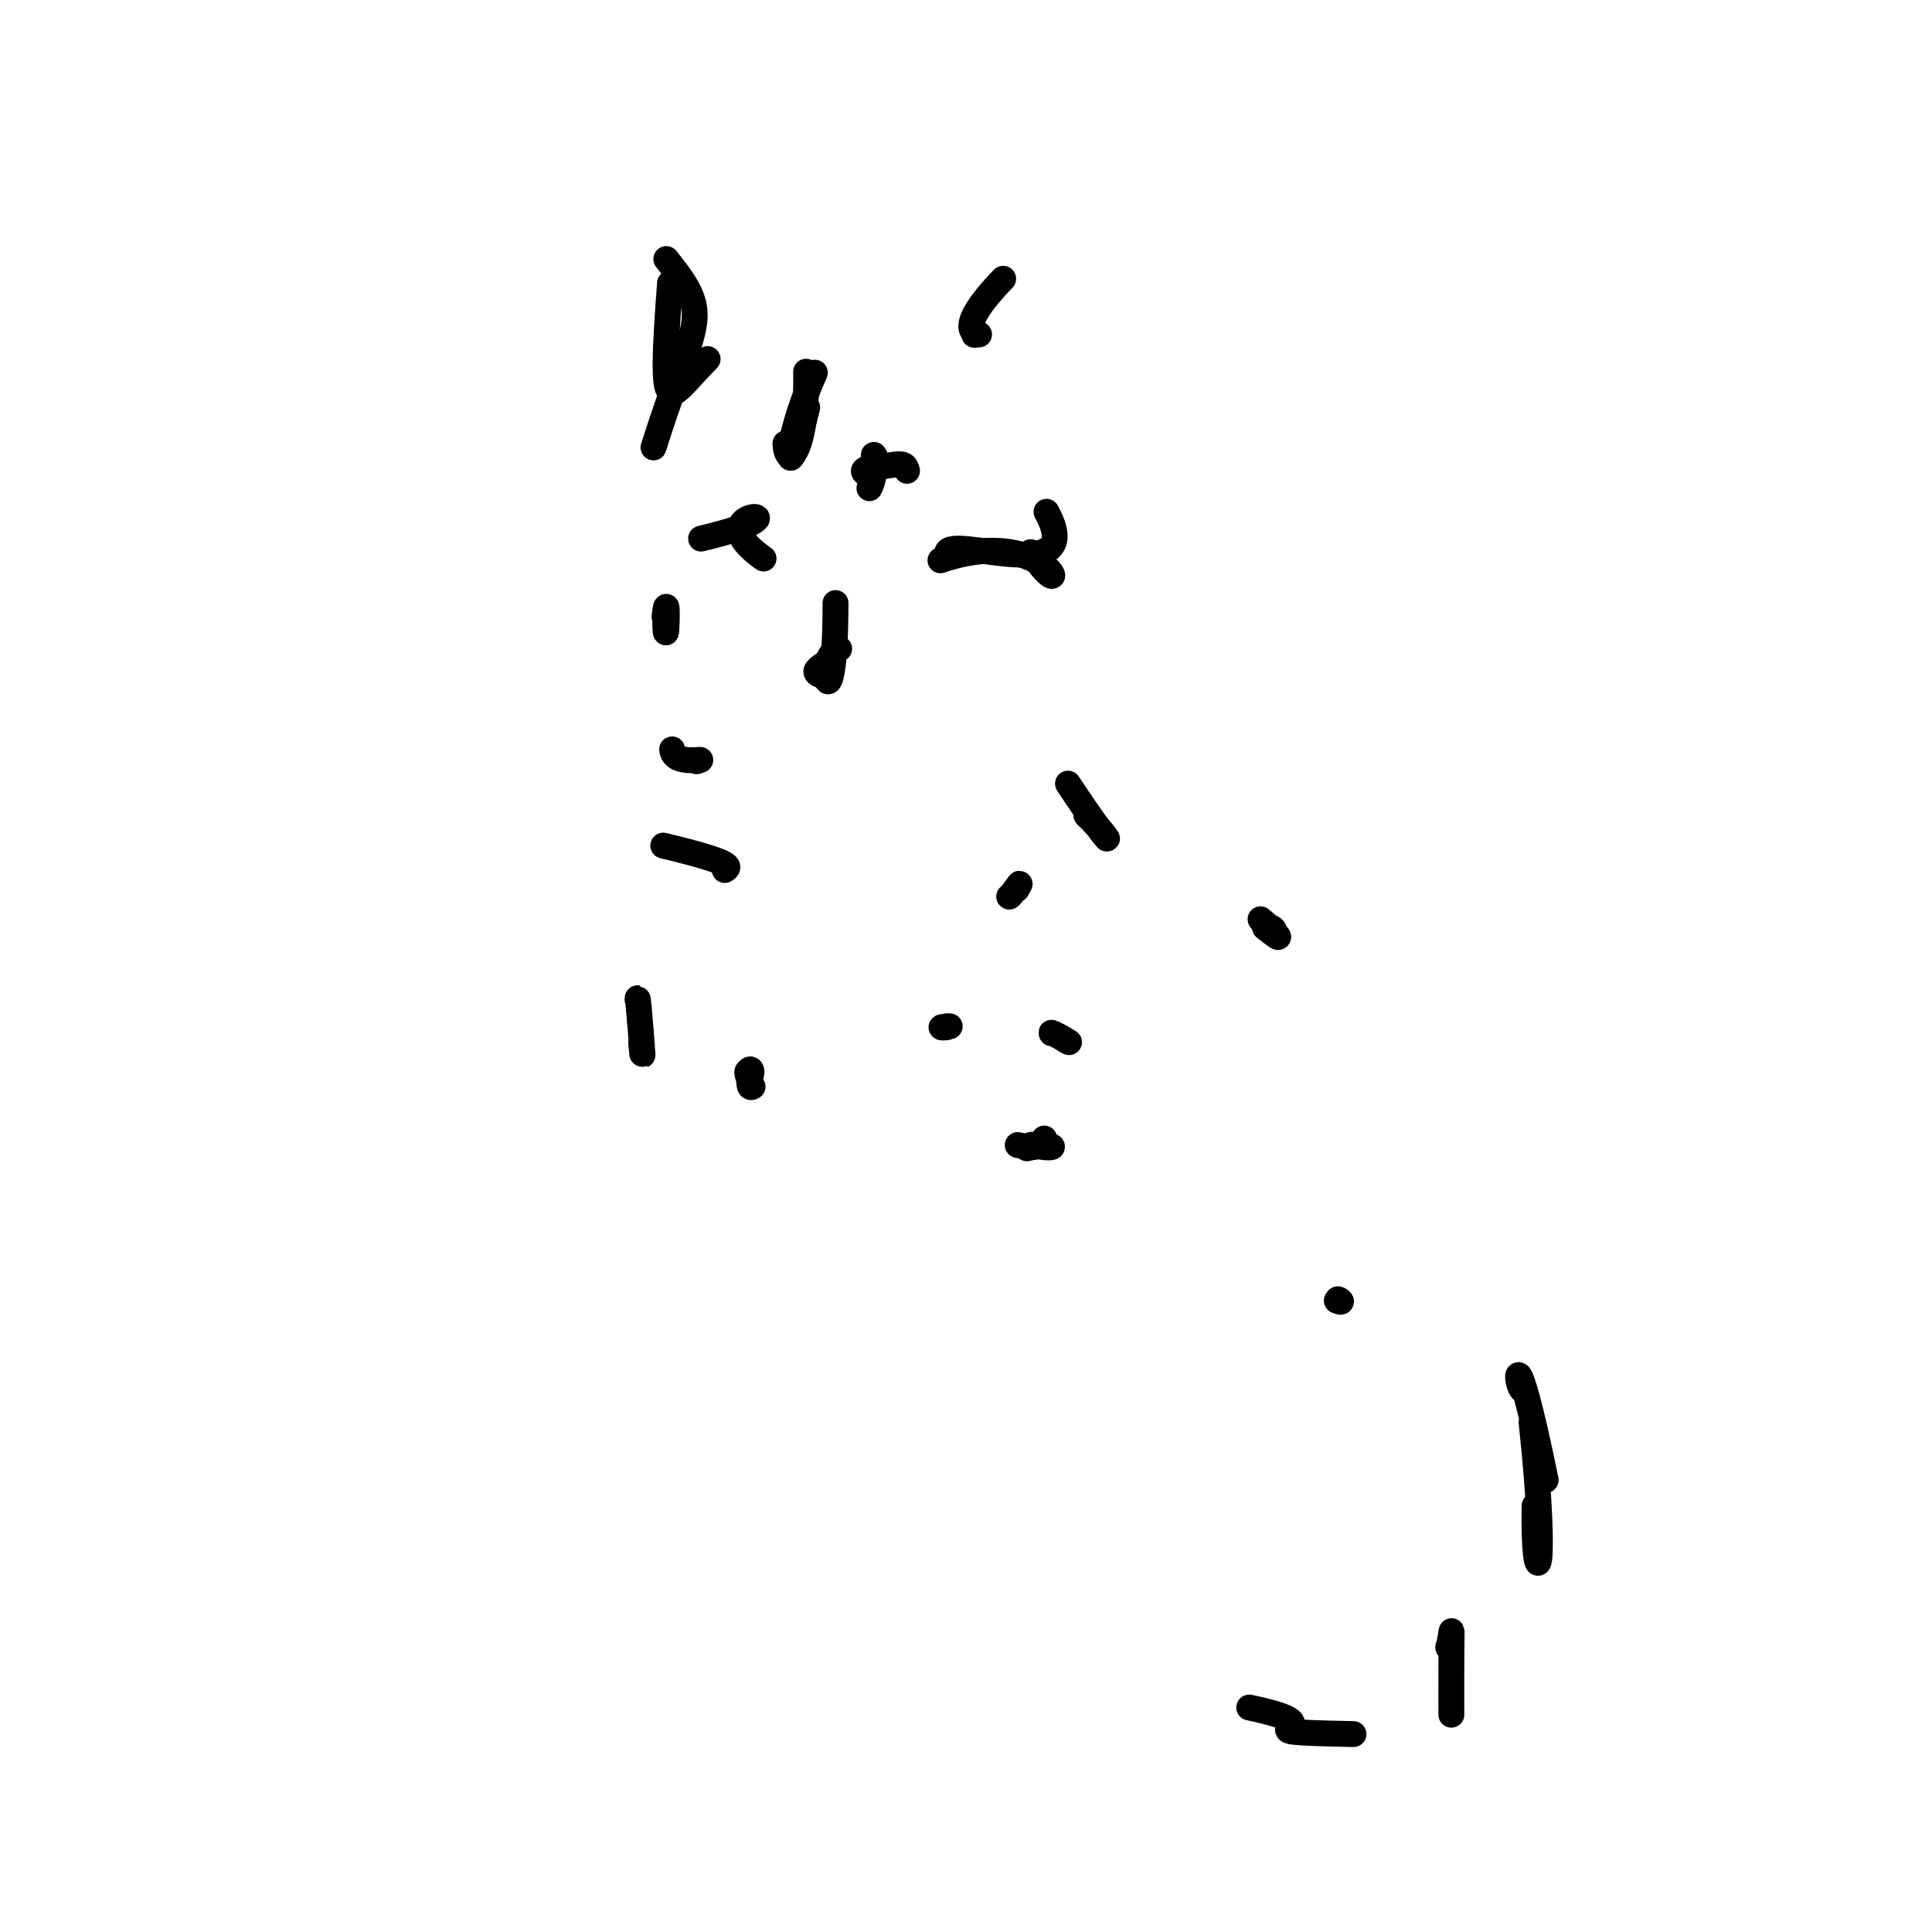
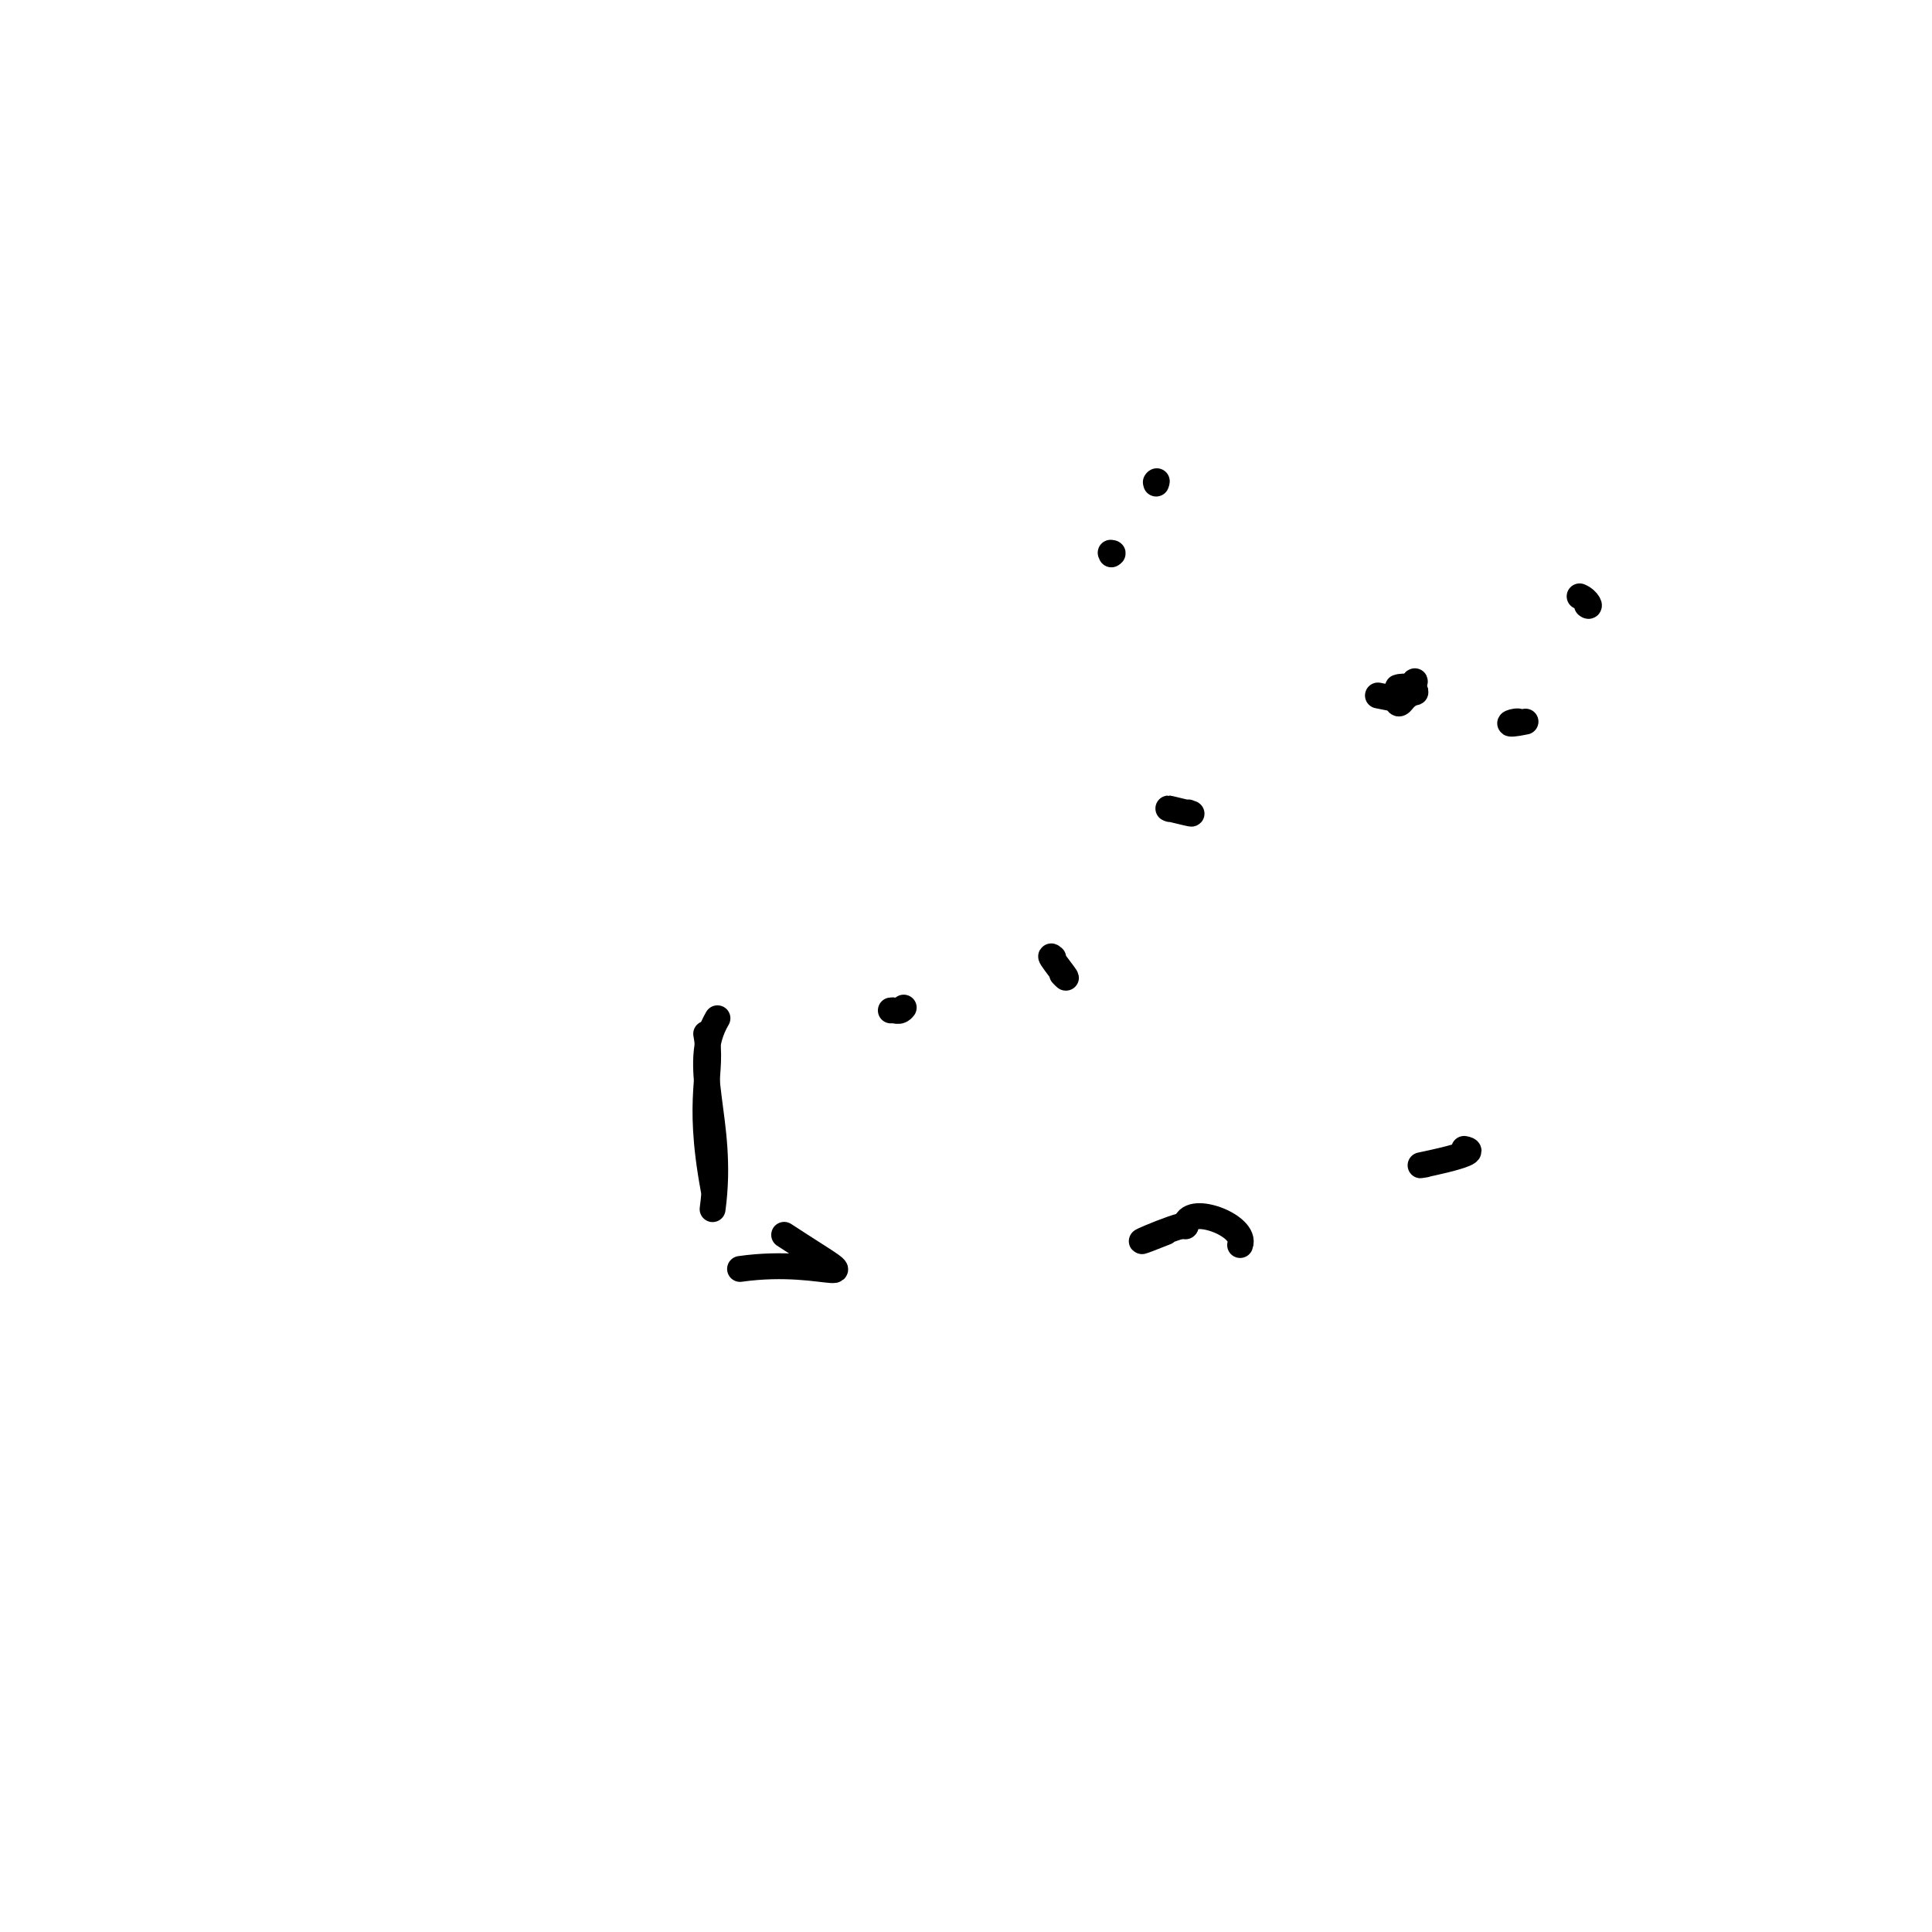
<svg xmlns="http://www.w3.org/2000/svg" version="1.1" width="224" height="224">
  <defs />
  <g>
-     <path d="M 80.768 88.263 C 82.57 87.693 78.104 88.968 77.928 86.889" stroke-width="3.0" fill="none" stroke="rgb(0, 0, 0)" stroke-opacity="1.0" stroke-linecap="round" stroke-linejoin="round" />
-     <path d="M 168.274 198.808 C 168.222 185.353 168.532 189.312 167.905 190.984" stroke-width="3.0" fill="none" stroke="rgb(0, 0, 0)" stroke-opacity="1.0" stroke-linecap="round" stroke-linejoin="round" />
-     <path d="M 119.073 133.139 C 122.427 132.213 123.208 133.621 119.603 132.724" stroke-width="3.0" fill="none" stroke="rgb(0, 0, 0)" stroke-opacity="1.0" stroke-linecap="round" stroke-linejoin="round" />
-     <path d="M 146.299 106.763 C 145.169 105.562 150.793 110.843 146.666 107.543" stroke-width="3.0" fill="none" stroke="rgb(0, 0, 0)" stroke-opacity="1.0" stroke-linecap="round" stroke-linejoin="round" />
-     <path d="M 94.475 43.21 C 90.603 51.867 90.94 58.236 93.588 47.246" stroke-width="3.0" fill="none" stroke="rgb(0, 0, 0)" stroke-opacity="1.0" stroke-linecap="round" stroke-linejoin="round" />
-     <path d="M 93.463 43.095 C 93.626 52.453 91.202 54.647 91.064 51.422" stroke-width="3.0" fill="none" stroke="rgb(0, 0, 0)" stroke-opacity="1.0" stroke-linecap="round" stroke-linejoin="round" />
-     <path d="M 177.921 174.586 C 177.716 184.936 179.64 184.144 177.577 164.94" stroke-width="3.0" fill="none" stroke="rgb(0, 0, 0)" stroke-opacity="1.0" stroke-linecap="round" stroke-linejoin="round" />
-     <path d="M 74.342 120.912 C 74.841 126.333 73.918 114.331 73.915 115.874" stroke-width="3.0" fill="none" stroke="rgb(0, 0, 0)" stroke-opacity="1.0" stroke-linecap="round" stroke-linejoin="round" />
-     <path d="M 117.996 132.76 C 119.692 133.112 120.366 133.255 121.072 132.003" stroke-width="3.0" fill="none" stroke="rgb(0, 0, 0)" stroke-opacity="1.0" stroke-linecap="round" stroke-linejoin="round" />
-     <path d="M 77.683 32.838 C 76.38 50.055 77.447 46.235 82.044 41.63" stroke-width="3.0" fill="none" stroke="rgb(0, 0, 0)" stroke-opacity="1.0" stroke-linecap="round" stroke-linejoin="round" />
-     <path d="M 144.839 197.974 C 156.898 200.488 141.148 200.744 156.926 201.053" stroke-width="3.0" fill="none" stroke="rgb(0, 0, 0)" stroke-opacity="1.0" stroke-linecap="round" stroke-linejoin="round" />
-     <path d="M 179.207 171.596 C 175.48 153.325 175.587 160.978 176.626 161.222" stroke-width="3.0" fill="none" stroke="rgb(0, 0, 0)" stroke-opacity="1.0" stroke-linecap="round" stroke-linejoin="round" />
-     <path d="M 109.83 64.402 C 108.843 61.367 126.496 68.7 121.331 59.337" stroke-width="3.0" fill="none" stroke="rgb(0, 0, 0)" stroke-opacity="1.0" stroke-linecap="round" stroke-linejoin="round" />
-     <path d="M 88.525 64.757 C 79.793 58.582 96.01 58.944 81.282 62.446" stroke-width="3.0" fill="none" stroke="rgb(0, 0, 0)" stroke-opacity="1.0" stroke-linecap="round" stroke-linejoin="round" />
-     <path d="M 101.009 54.413 C 102.11 55.744 98.167 54.485 101.57 54.127" stroke-width="3.0" fill="none" stroke="rgb(0, 0, 0)" stroke-opacity="1.0" stroke-linecap="round" stroke-linejoin="round" />
-     <path d="M 77.047 71.509 C 77.526 67.259 77.233 76.419 77.126 72.184" stroke-width="3.0" fill="none" stroke="rgb(0, 0, 0)" stroke-opacity="1.0" stroke-linecap="round" stroke-linejoin="round" />
-     <path d="M 147.181 107.686 C 147.419 107.051 148.4 108.761 146.941 107.279" stroke-width="3.0" fill="none" stroke="rgb(0, 0, 0)" stroke-opacity="1.0" stroke-linecap="round" stroke-linejoin="round" />
-     <path d="M 123.824 90.854 C 129.862 99.992 129.093 97.488 125.959 94.52" stroke-width="3.0" fill="none" stroke="rgb(0, 0, 0)" stroke-opacity="1.0" stroke-linecap="round" stroke-linejoin="round" />
-     <path d="M 97.296 75.215 C 94.153 76.045 96.836 85.957 96.873 69.92" stroke-width="3.0" fill="none" stroke="rgb(0, 0, 0)" stroke-opacity="1.0" stroke-linecap="round" stroke-linejoin="round" />
-     <path d="M 86.692 124.227 C 87.354 123.301 87.197 125.365 86.678 124.606" stroke-width="3.0" fill="none" stroke="rgb(0, 0, 0)" stroke-opacity="1.0" stroke-linecap="round" stroke-linejoin="round" />
-     <path d="M 105.162 54.587 C 104.869 53.458 104.451 53.819 101.077 54.222" stroke-width="3.0" fill="none" stroke="rgb(0, 0, 0)" stroke-opacity="1.0" stroke-linecap="round" stroke-linejoin="round" />
-     <path d="M 95.228 78.322 C 93.414 77.665 96.411 77.031 96.561 75.755" stroke-width="3.0" fill="none" stroke="rgb(0, 0, 0)" stroke-opacity="1.0" stroke-linecap="round" stroke-linejoin="round" />
-     <path d="M 84.027 100.871 C 84.632 100.51 85.21 100.036 76.905 98.041" stroke-width="3.0" fill="none" stroke="rgb(0, 0, 0)" stroke-opacity="1.0" stroke-linecap="round" stroke-linejoin="round" />
-     <path d="M 117.879 103.11 C 118.987 101.188 117.117 104.126 117.007 103.951" stroke-width="3.0" fill="none" stroke="rgb(0, 0, 0)" stroke-opacity="1.0" stroke-linecap="round" stroke-linejoin="round" />
-     <path d="M 154.992 150.798 C 156.164 151.269 154.853 150.314 155.127 150.754" stroke-width="3.0" fill="none" stroke="rgb(0, 0, 0)" stroke-opacity="1.0" stroke-linecap="round" stroke-linejoin="round" />
-     <path d="M 119.502 64.018 C 124.627 71.682 122.244 60.454 109.035 64.963" stroke-width="3.0" fill="none" stroke="rgb(0, 0, 0)" stroke-opacity="1.0" stroke-linecap="round" stroke-linejoin="round" />
-     <path d="M 110.113 118.994 C 107.912 119.132 110.255 119.226 109.831 118.981" stroke-width="3.0" fill="none" stroke="rgb(0, 0, 0)" stroke-opacity="1.0" stroke-linecap="round" stroke-linejoin="round" />
-     <path d="M 87.253 125.992 C 86.699 126.296 87.015 125.305 86.646 124.283" stroke-width="3.0" fill="none" stroke="rgb(0, 0, 0)" stroke-opacity="1.0" stroke-linecap="round" stroke-linejoin="round" />
-     <path d="M 116.309 32.319 C 108.907 39.993 115.315 38.538 112.972 38.822" stroke-width="3.0" fill="none" stroke="rgb(0, 0, 0)" stroke-opacity="1.0" stroke-linecap="round" stroke-linejoin="round" />
-     <path d="M 121.934 119.803 C 121.518 119.358 125.049 121.439 123.598 120.655" stroke-width="3.0" fill="none" stroke="rgb(0, 0, 0)" stroke-opacity="1.0" stroke-linecap="round" stroke-linejoin="round" />
-     <path d="M 100.803 56.604 C 102.125 54.069 100.58 51.117 101.846 53.804" stroke-width="3.0" fill="none" stroke="rgb(0, 0, 0)" stroke-opacity="1.0" stroke-linecap="round" stroke-linejoin="round" />
-     <path d="M 75.772 51.876 C 80.536 36.705 82.899 37.017 77.253 30.034" stroke-width="3.0" fill="none" stroke="rgb(0, 0, 0)" stroke-opacity="1.0" stroke-linecap="round" stroke-linejoin="round" />
+     <path d="M 135.648 93.809 C 134.429 93.407 139.543 94.782 137.775 94.192" stroke-width="3.0" fill="none" stroke="rgb(0, 0, 0)" stroke-opacity="1.0" stroke-linecap="round" stroke-linejoin="round" />
+     <path d="M 165.29 135.008 C 162.161 135.559 172.672 133.694 169.756 133.206" stroke-width="3.0" fill="none" stroke="rgb(0, 0, 0)" stroke-opacity="1.0" stroke-linecap="round" stroke-linejoin="round" />
+     <path d="M 82.62 140.19 C 84.034 129.788 79.855 123.689 83.185 118.06" stroke-width="3.0" fill="none" stroke="rgb(0, 0, 0)" stroke-opacity="1.0" stroke-linecap="round" stroke-linejoin="round" />
+     <path d="M 103.285 117.152 C 103.816 117.037 104.223 117.534 104.78 116.823" stroke-width="3.0" fill="none" stroke="rgb(0, 0, 0)" stroke-opacity="1.0" stroke-linecap="round" stroke-linejoin="round" />
+     <path d="M 163.865 79.583 C 164.747 77.084 162.051 83.316 161.991 81.079" stroke-width="3.0" fill="none" stroke="rgb(0, 0, 0)" stroke-opacity="1.0" stroke-linecap="round" stroke-linejoin="round" />
+     <path d="M 128.854 64.276 C 129.046 64.149 129.099 64.121 128.772 64.085" stroke-width="3.0" fill="none" stroke="rgb(0, 0, 0)" stroke-opacity="1.0" stroke-linecap="round" stroke-linejoin="round" />
+     <path d="M 135.172 142.85 C 127.985 145.733 136.866 141.784 137.494 142.093" stroke-width="3.0" fill="none" stroke="rgb(0, 0, 0)" stroke-opacity="1.0" stroke-linecap="round" stroke-linejoin="round" />
+     <path d="M 122.115 111.044 C 120.854 109.947 124.895 114.786 123.143 112.941" stroke-width="3.0" fill="none" stroke="rgb(0, 0, 0)" stroke-opacity="1.0" stroke-linecap="round" stroke-linejoin="round" />
+     <path d="M 81.875 119.862 C 82.755 124.521 80.686 126.841 82.732 137.878" stroke-width="3.0" fill="none" stroke="rgb(0, 0, 0)" stroke-opacity="1.0" stroke-linecap="round" stroke-linejoin="round" />
+     <path d="M 134.121 55.795 C 133.8 56.174 134.292 55.445 134.048 56.067" stroke-width="3.0" fill="none" stroke="rgb(0, 0, 0)" stroke-opacity="1.0" stroke-linecap="round" stroke-linejoin="round" />
+     <path d="M 85.803 147.124 C 96.239 145.638 101.804 150.282 90.917 143.17" stroke-width="3.0" fill="none" stroke="rgb(0, 0, 0)" stroke-opacity="1.0" stroke-linecap="round" stroke-linejoin="round" />
+     <path d="M 137.442 142.185 C 137.508 139.423 144.687 142.058 143.782 144.352" stroke-width="3.0" fill="none" stroke="rgb(0, 0, 0)" stroke-opacity="1.0" stroke-linecap="round" stroke-linejoin="round" />
+     <path d="M 162.707 80.377 C 166.966 80.275 159.973 79.776 162.707 79.601" stroke-width="3.0" fill="none" stroke="rgb(0, 0, 0)" stroke-opacity="1.0" stroke-linecap="round" stroke-linejoin="round" />
+     <path d="M 164.069 80.134 C 162.536 80.794 163.47 81.445 159.76 80.636" stroke-width="3.0" fill="none" stroke="rgb(0, 0, 0)" stroke-opacity="1.0" stroke-linecap="round" stroke-linejoin="round" />
+     <path d="M 183.144 69.144 C 184.153 69.553 184.507 70.579 183.997 70.153" stroke-width="3.0" fill="none" stroke="rgb(0, 0, 0)" stroke-opacity="1.0" stroke-linecap="round" stroke-linejoin="round" />
+     <path d="M 175.987 83.638 C 175.223 83.608 174.068 84.246 176.87 83.664" stroke-width="3.0" fill="none" stroke="rgb(0, 0, 0)" stroke-opacity="1.0" stroke-linecap="round" stroke-linejoin="round" />
  </g>
</svg>
